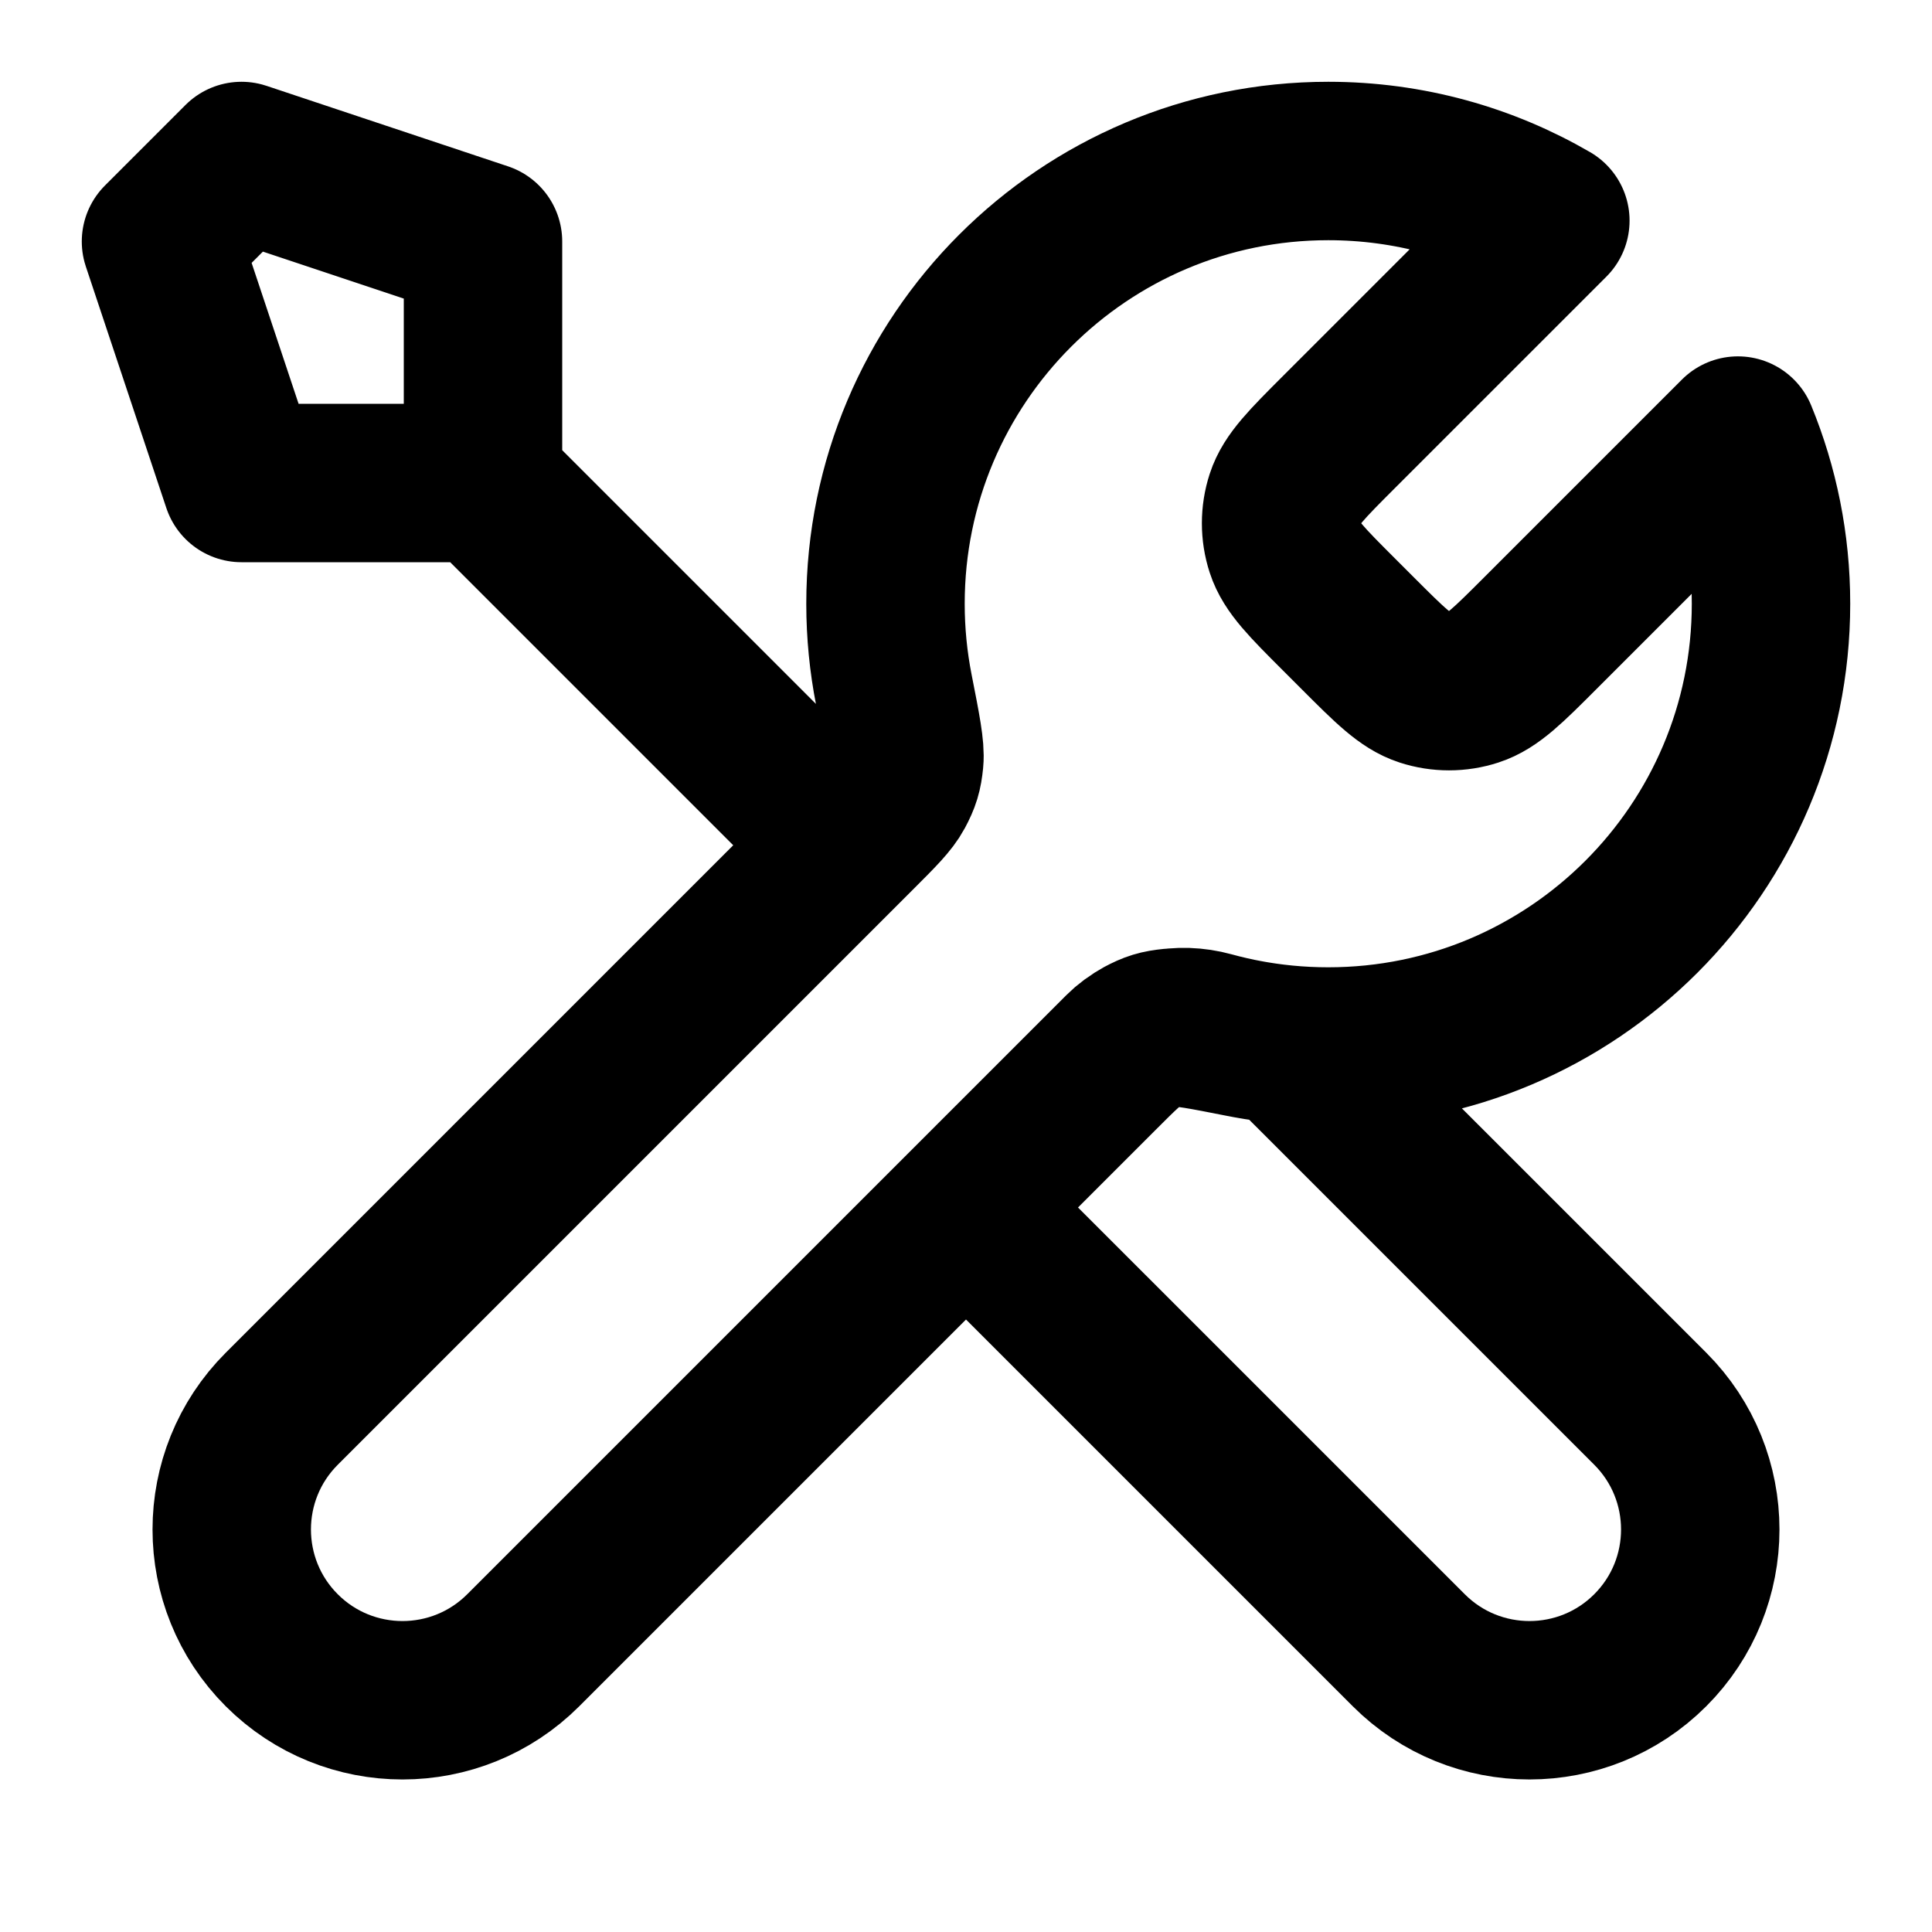
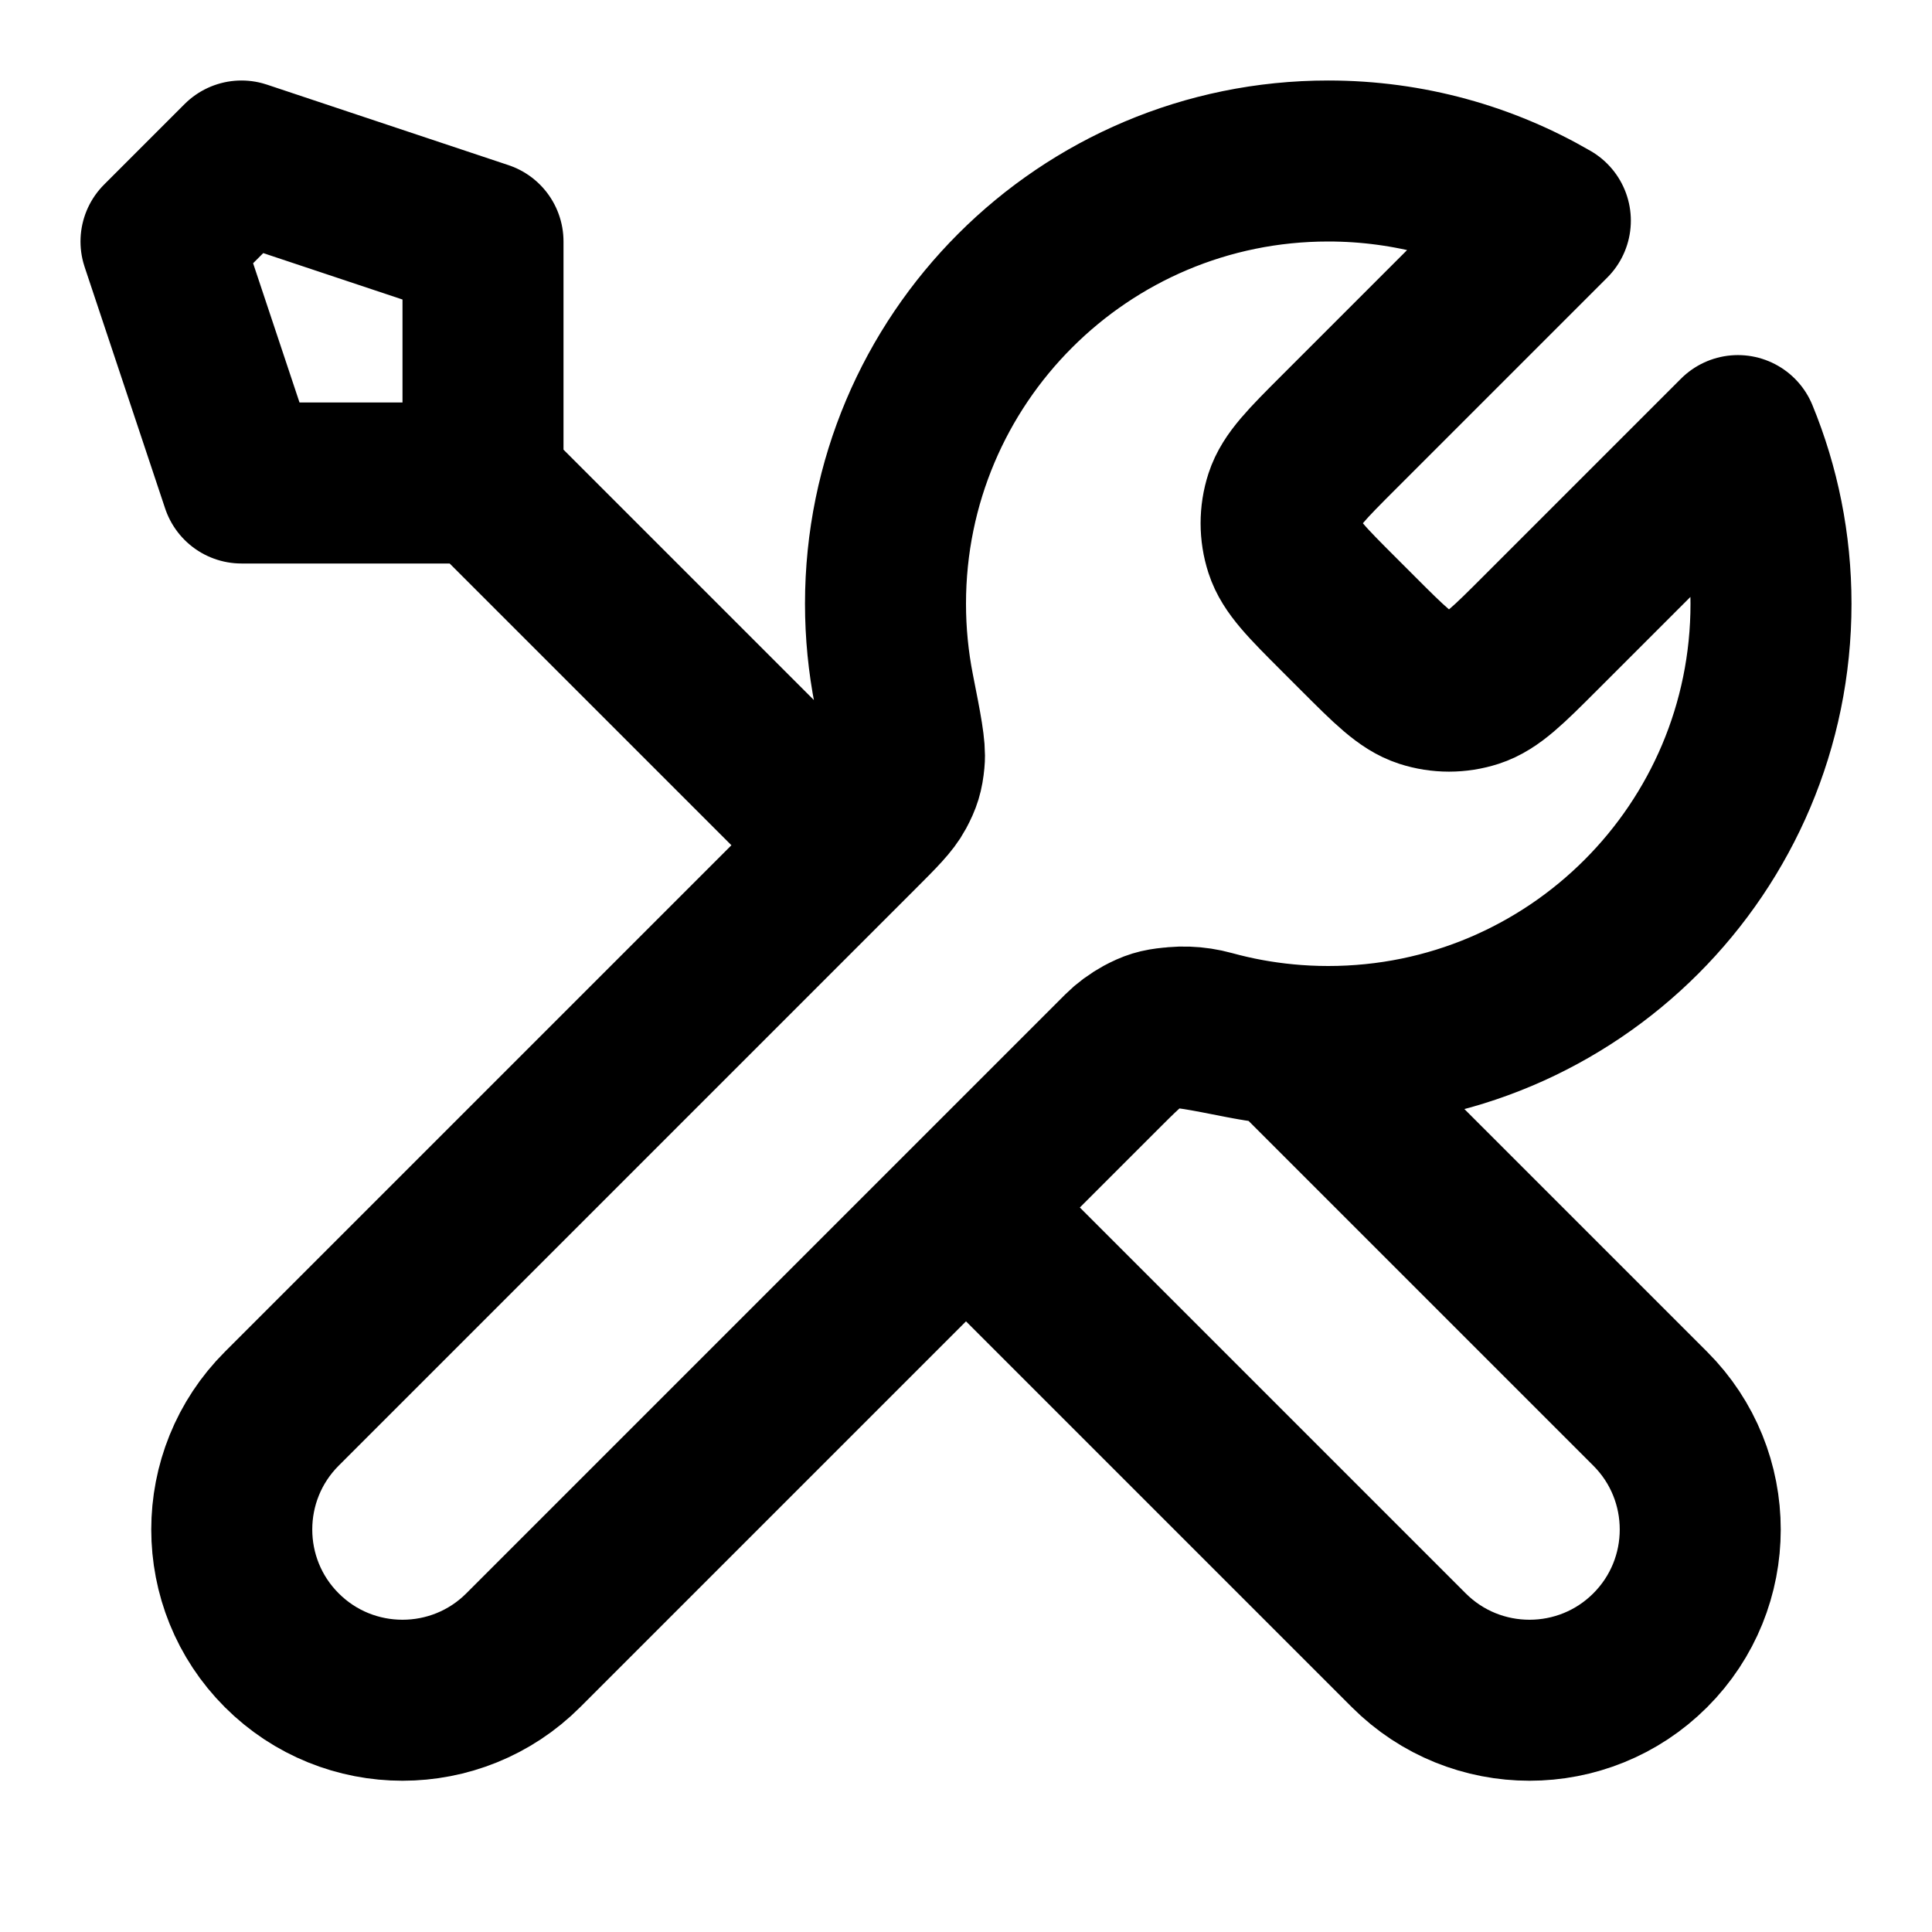
- <svg xmlns="http://www.w3.org/2000/svg" width="100" height="100" viewBox="0 0 100 100" fill="none">
-   <path d="M25 25L43.75 43.75M25 25H12.5L8.333 12.5L12.5 8.333L25 12.5V25ZM80.246 11.421L69.297 22.369C67.647 24.019 66.822 24.844 66.513 25.796C66.241 26.633 66.241 27.534 66.513 28.371C66.822 29.322 67.647 30.147 69.297 31.797L70.286 32.786C71.936 34.436 72.761 35.261 73.713 35.57C74.549 35.842 75.451 35.842 76.288 35.57C77.239 35.261 78.064 34.436 79.714 32.786L89.955 22.545C91.058 25.229 91.667 28.168 91.667 31.25C91.667 43.907 81.407 54.167 68.75 54.167C67.224 54.167 65.733 54.018 64.291 53.733C62.265 53.334 61.252 53.134 60.638 53.195C59.986 53.26 59.664 53.358 59.086 53.667C58.541 53.959 57.996 54.504 56.904 55.596L27.083 85.417C23.632 88.868 18.035 88.868 14.583 85.417C11.132 81.965 11.132 76.368 14.583 72.917L44.404 43.096C45.496 42.004 46.041 41.459 46.333 40.915C46.642 40.336 46.74 40.014 46.805 39.362C46.866 38.748 46.666 37.735 46.267 35.709C45.983 34.267 45.833 32.776 45.833 31.25C45.833 18.593 56.093 8.333 68.75 8.333C72.94 8.333 76.867 9.458 80.246 11.421ZM50 62.5L72.917 85.416C76.368 88.868 81.965 88.868 85.417 85.416C88.868 81.965 88.868 76.368 85.417 72.916L66.564 54.064C65.229 53.938 63.928 53.697 62.67 53.351C61.049 52.907 59.271 53.229 58.082 54.418L50 62.5Z" stroke="black" stroke-width="8.2" stroke-linecap="round" stroke-linejoin="round" />
+ <svg xmlns="http://www.w3.org/2000/svg" width="auto" height="auto" viewBox="0 0 24 24" fill="none">
+   <path d="M6 6L10.5 10.5M6 6H3L2 3L3 2L6 3V6ZM19.259 2.741L16.631 5.369C16.235 5.765 16.037 5.963 15.963 6.191C15.898 6.392 15.898 6.608 15.963 6.809C16.037 7.037 16.235 7.235 16.631 7.631L16.869 7.869C17.265 8.265 17.463 8.463 17.691 8.537C17.892 8.602 18.108 8.602 18.309 8.537C18.537 8.463 18.735 8.265 19.131 7.869L21.589 5.411C21.854 6.055 22 6.76 22 7.5C22 10.538 19.538 13 16.5 13C16.134 13 15.776 12.964 15.43 12.896C14.944 12.8 14.7 12.752 14.553 12.767C14.396 12.782 14.319 12.806 14.181 12.88C14.05 12.95 13.919 13.081 13.657 13.343L6.5 20.5C5.672 21.328 4.328 21.328 3.5 20.5C2.672 19.672 2.672 18.328 3.5 17.5L10.657 10.343C10.919 10.081 11.05 9.95 11.12 9.819C11.194 9.681 11.218 9.603 11.233 9.447C11.248 9.299 11.2 9.056 11.104 8.57C11.036 8.224 11 7.866 11 7.5C11 4.462 13.462 2 16.5 2C17.506 2 18.448 2.27 19.259 2.741ZM12 15L17.5 20.5C18.328 21.328 19.672 21.328 20.5 20.5C21.328 19.672 21.328 18.328 20.5 17.5L15.975 12.975C15.655 12.945 15.343 12.887 15.041 12.804C14.652 12.697 14.225 12.775 13.94 13.06L12 15Z" stroke="currentColor" stroke-width="2" stroke-linecap="round" stroke-linejoin="round" />
</svg>
